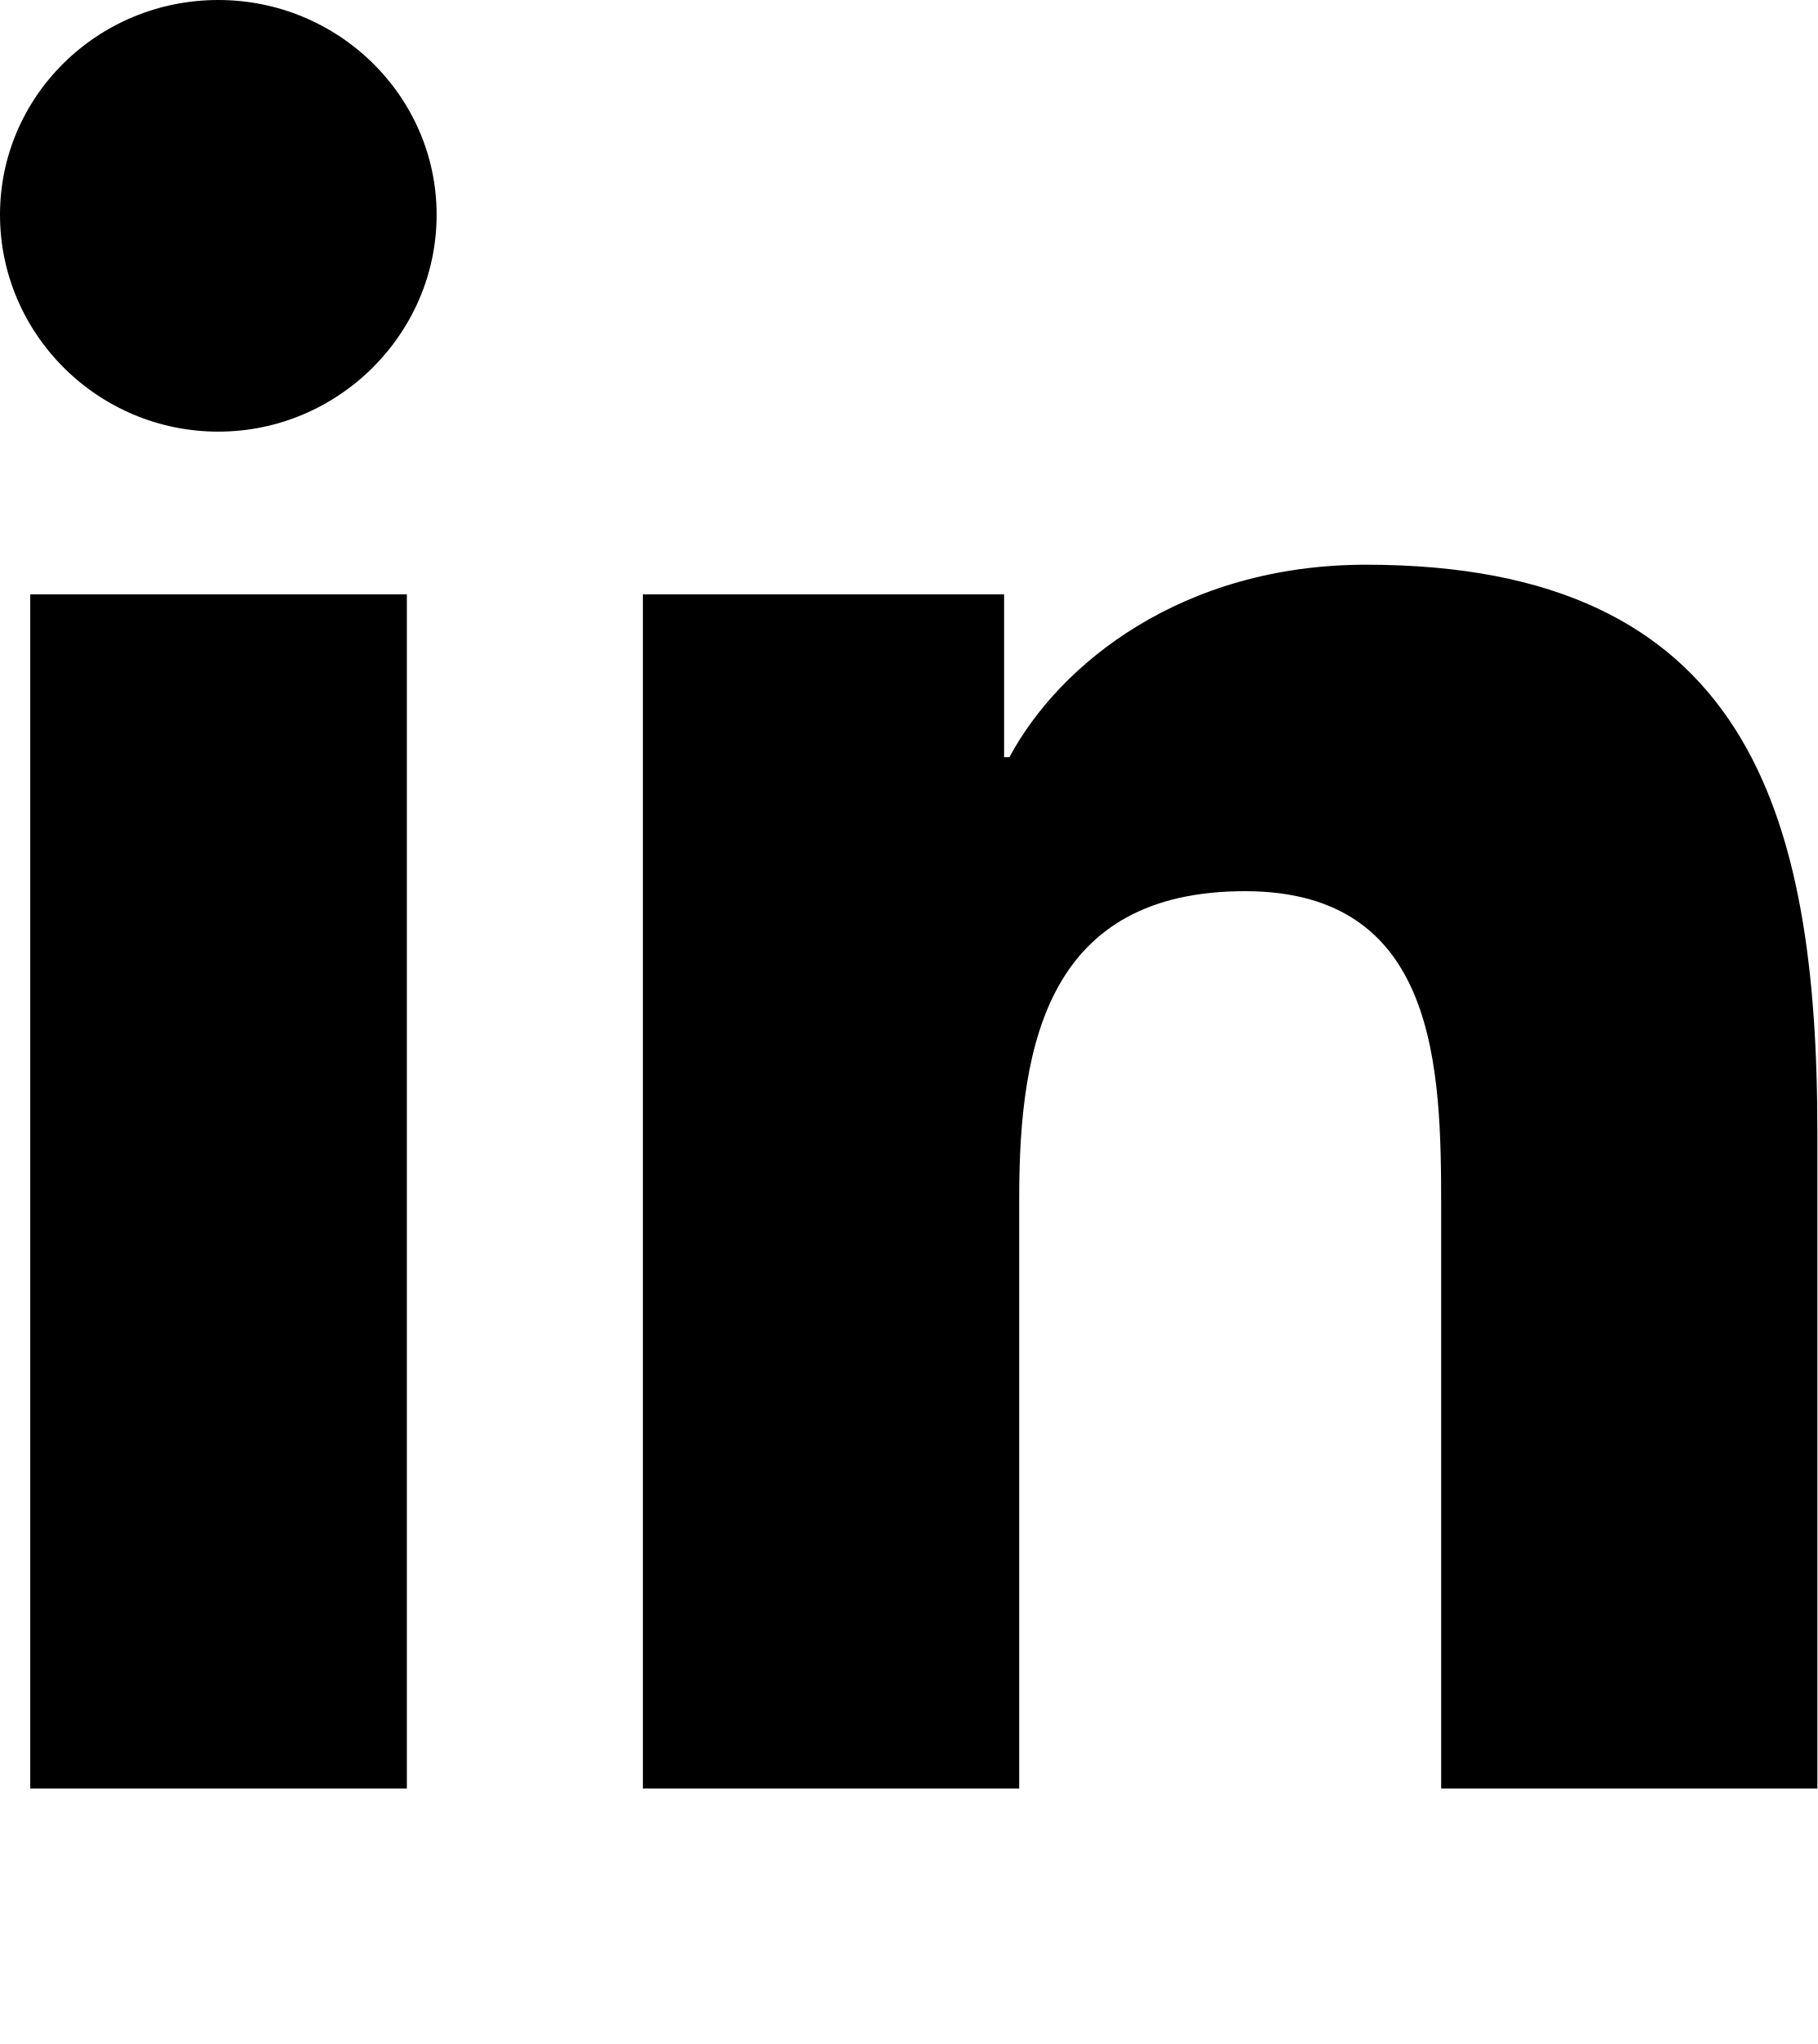
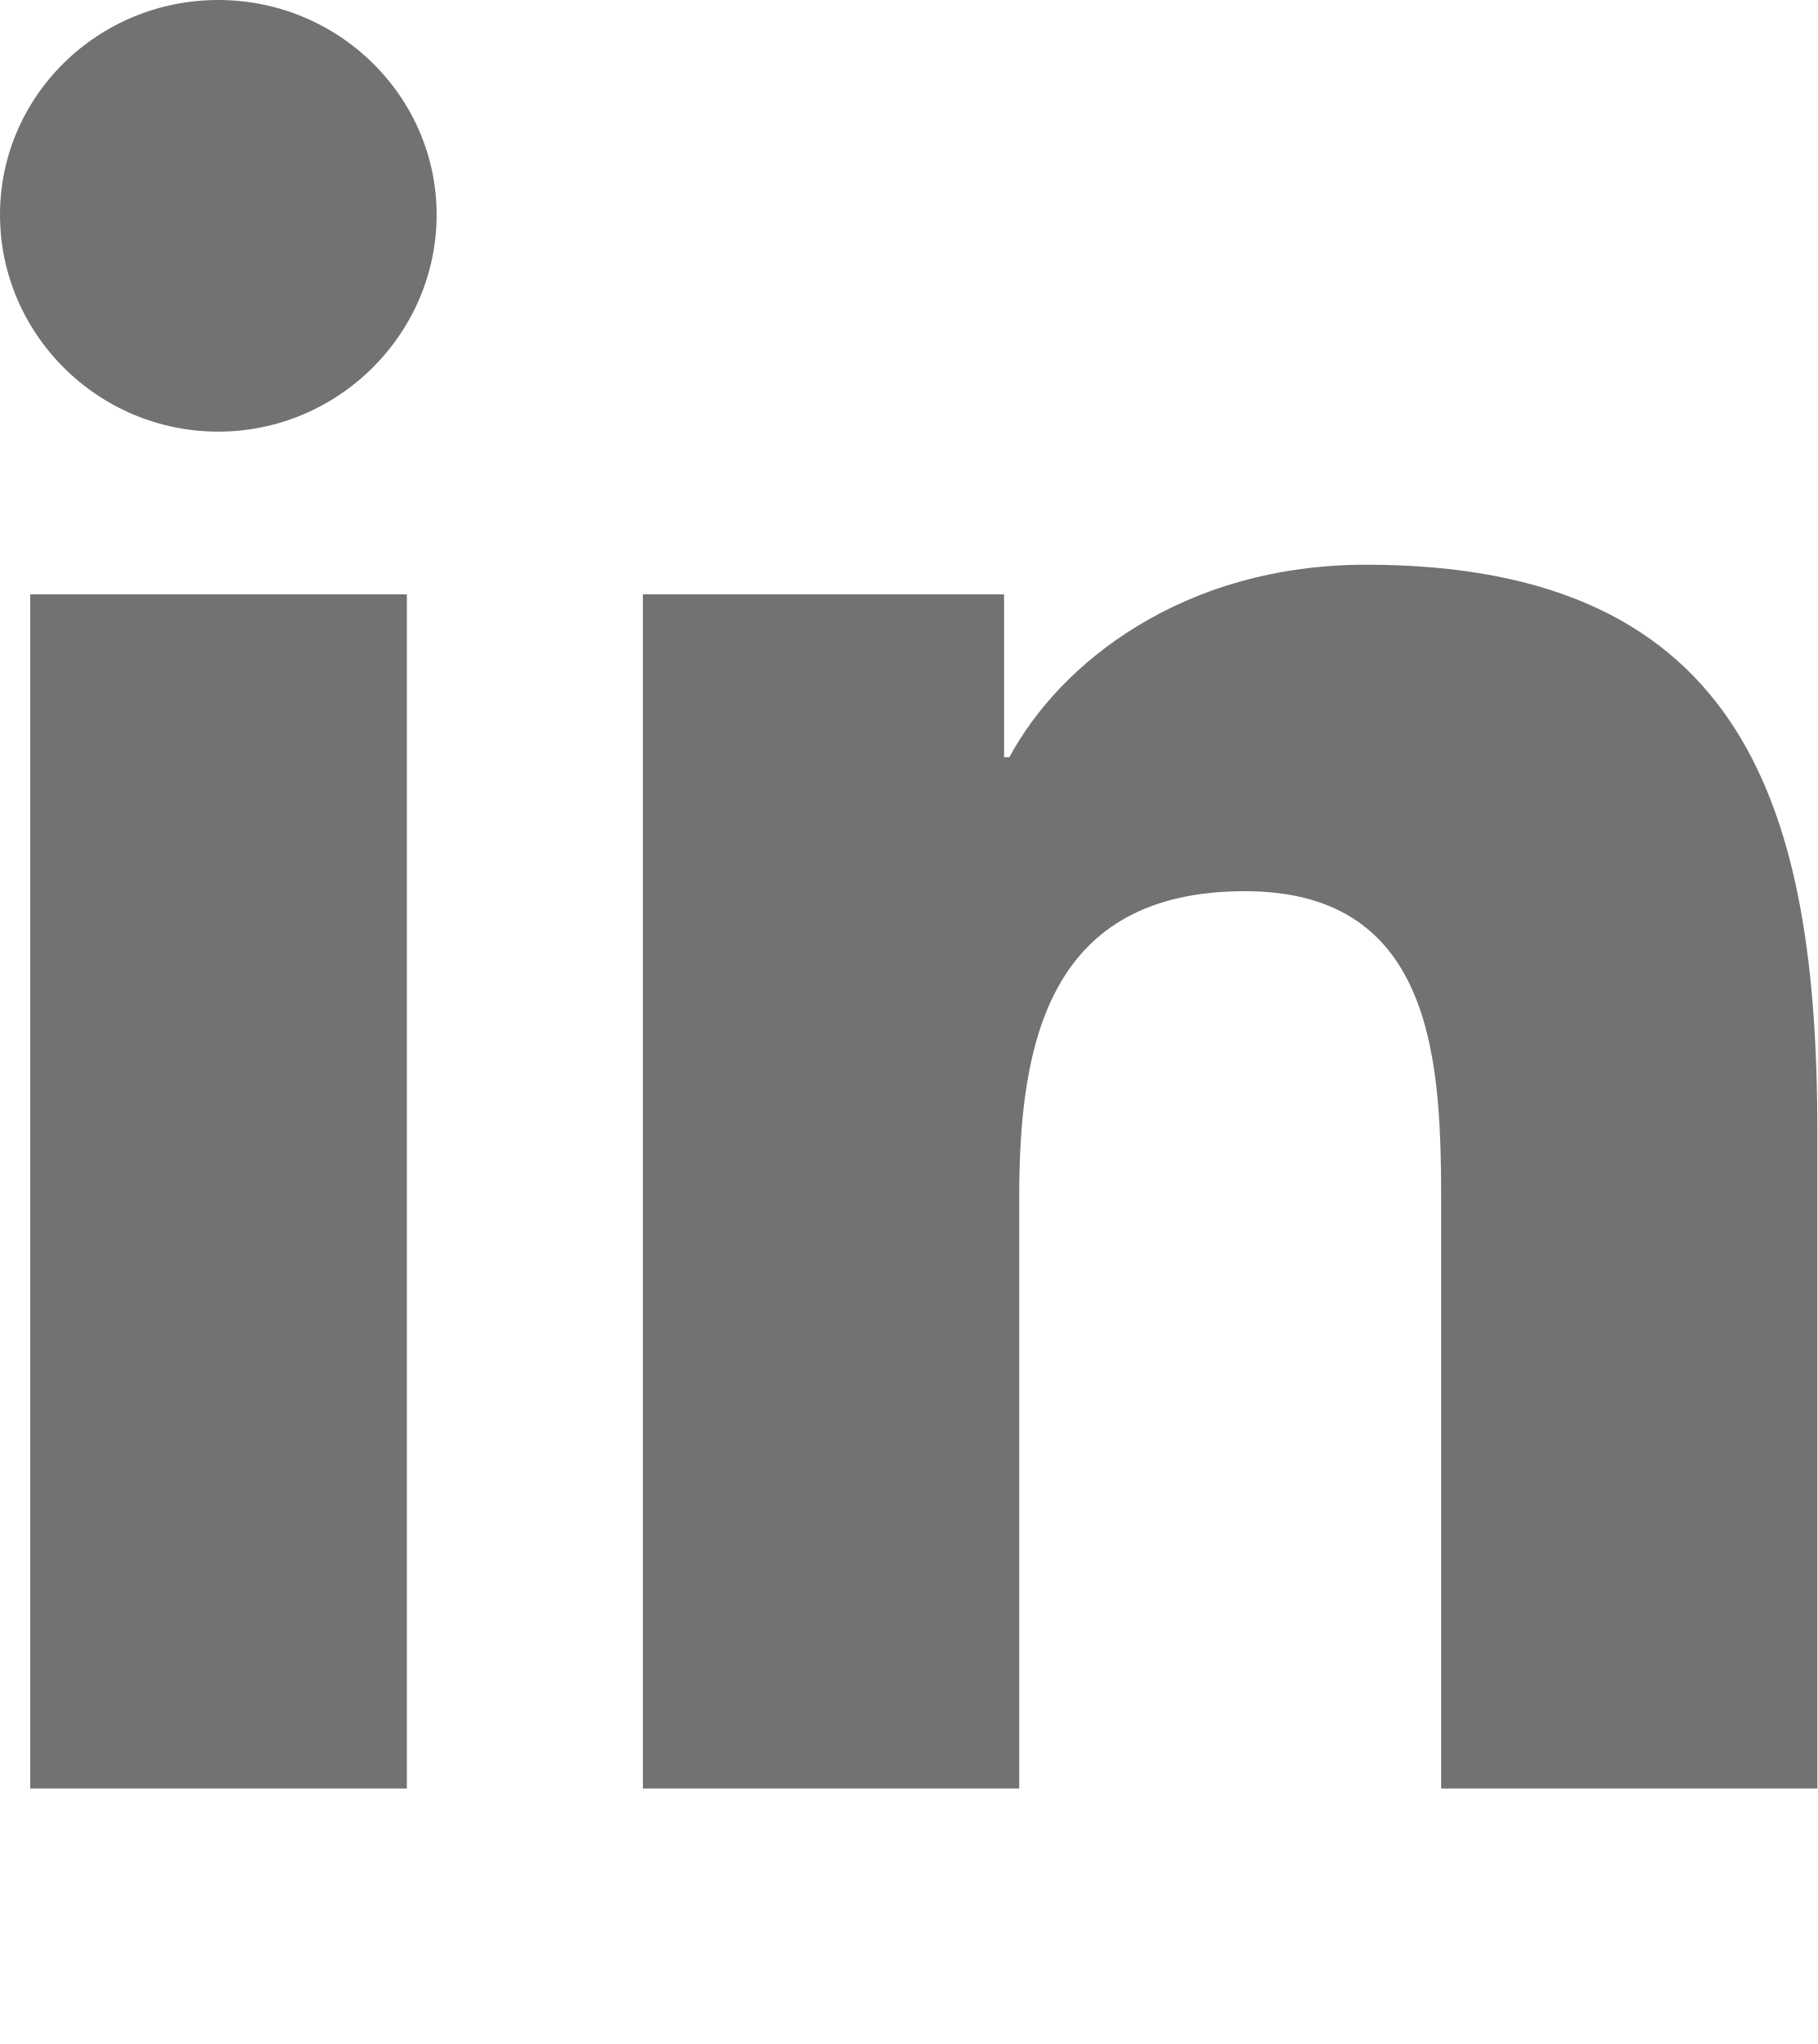
<svg xmlns="http://www.w3.org/2000/svg" width="16pt" height="18pt" viewBox="0 0 16 18" version="1.1">
-   <g id="surface1">
-     <path style=" stroke:none;fill-rule:nonzero;fill:rgb(0%,0%,0%);fill-opacity:1;" d="M 3.582 15.75 L 0.266 15.75 L 0.266 5.234 L 3.582 5.234 Z M 1.922 3.801 C 0.859 3.801 0 2.938 0 1.891 C 0 0.848 0.859 0 1.922 0 C 2.98 0 3.844 0.848 3.844 1.891 C 3.844 2.938 2.98 3.801 1.922 3.801 Z M 15.996 15.75 L 12.688 15.75 L 12.688 10.633 C 12.688 9.41 12.66 7.848 10.961 7.848 C 9.238 7.848 8.973 9.172 8.973 10.543 L 8.973 15.75 L 5.66 15.75 L 5.66 5.234 L 8.84 5.234 L 8.84 6.668 L 8.887 6.668 C 9.328 5.844 10.41 4.973 12.027 4.973 C 15.383 4.973 16 7.148 16 9.973 L 16 15.75 Z M 15.996 15.75 " />
-   </g>
+   <path fill="#727272" fill-rule="evenodd" d="M 3.582 15.75 L 0.266 15.75 L 0.266 5.234 L 3.582 5.234 Z M 1.922 3.801 C 0.859 3.801 0 2.938 0 1.891 C 0 0.848 0.859 0 1.922 0 C 2.98 0 3.844 0.848 3.844 1.891 C 3.844 2.938 2.98 3.801 1.922 3.801 Z M 15.996 15.75 L 12.688 15.75 L 12.688 10.633 C 12.688 9.41 12.66 7.848 10.961 7.848 C 9.238 7.848 8.973 9.172 8.973 10.543 L 8.973 15.75 L 5.66 15.75 L 5.66 5.234 L 8.84 5.234 L 8.84 6.668 L 8.887 6.668 C 9.328 5.844 10.41 4.973 12.027 4.973 C 15.383 4.973 16 7.148 16 9.973 L 16 15.75 Z M 15.996 15.75 " />
</svg>
